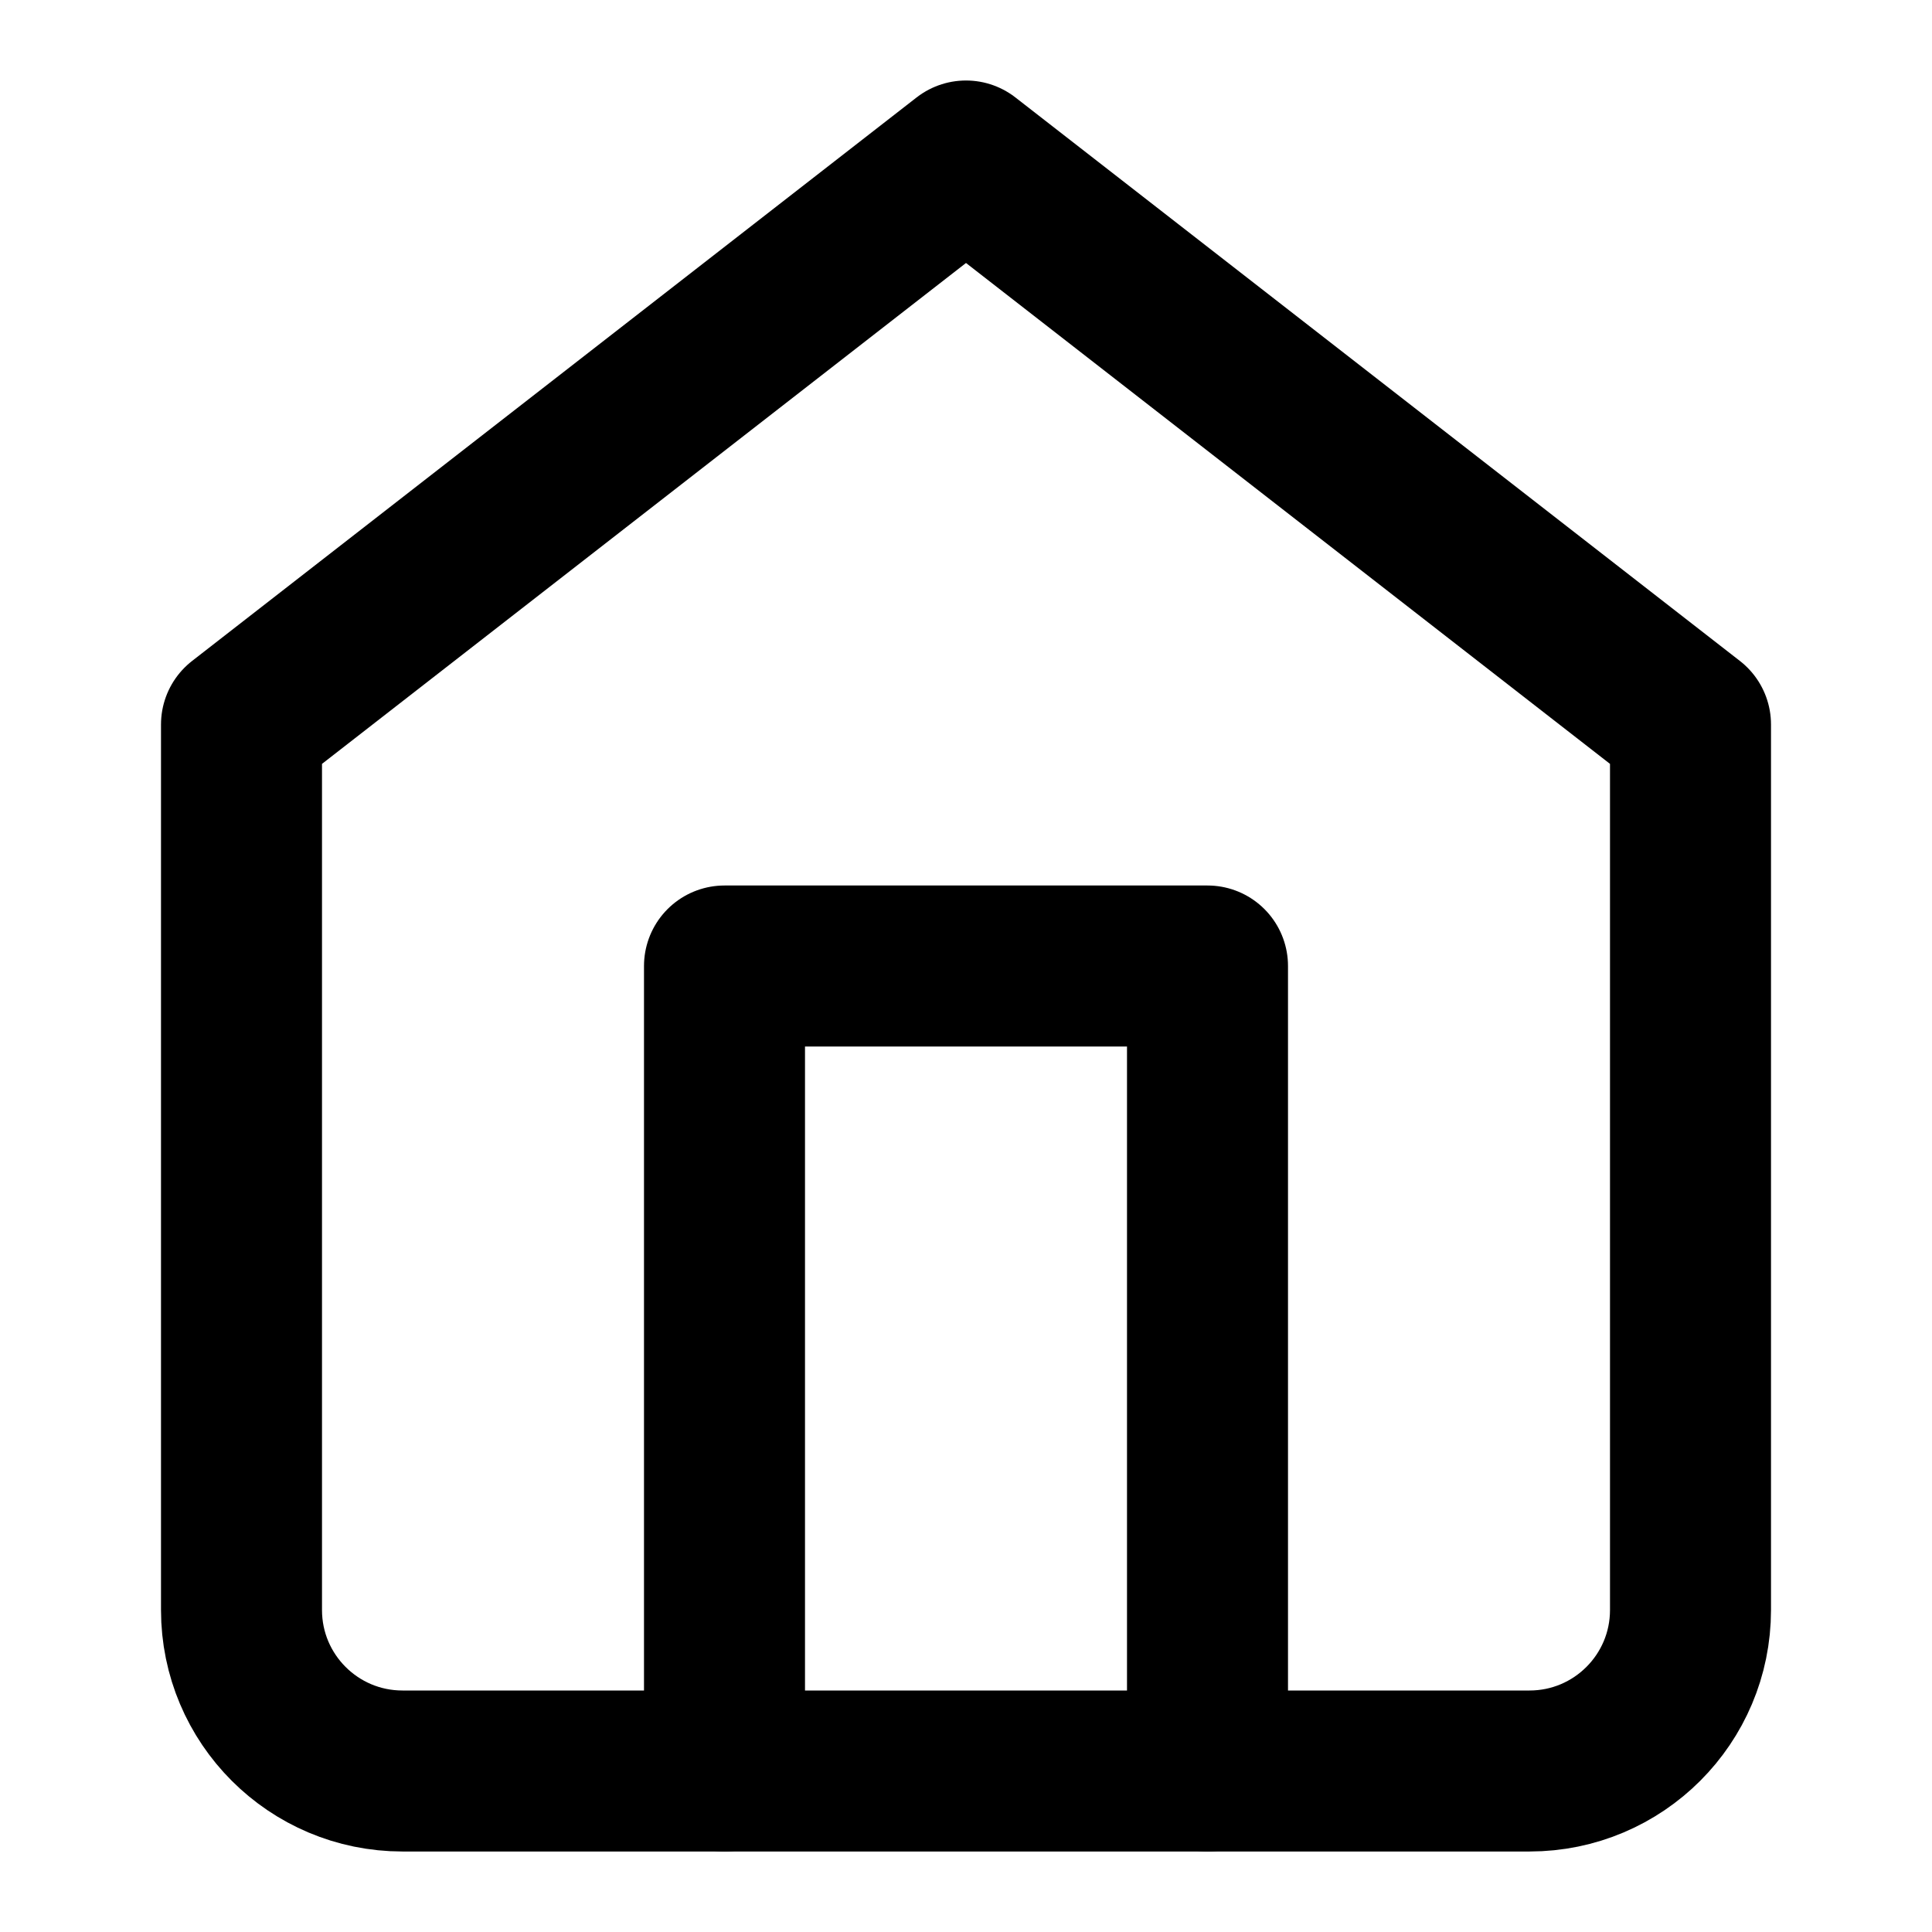
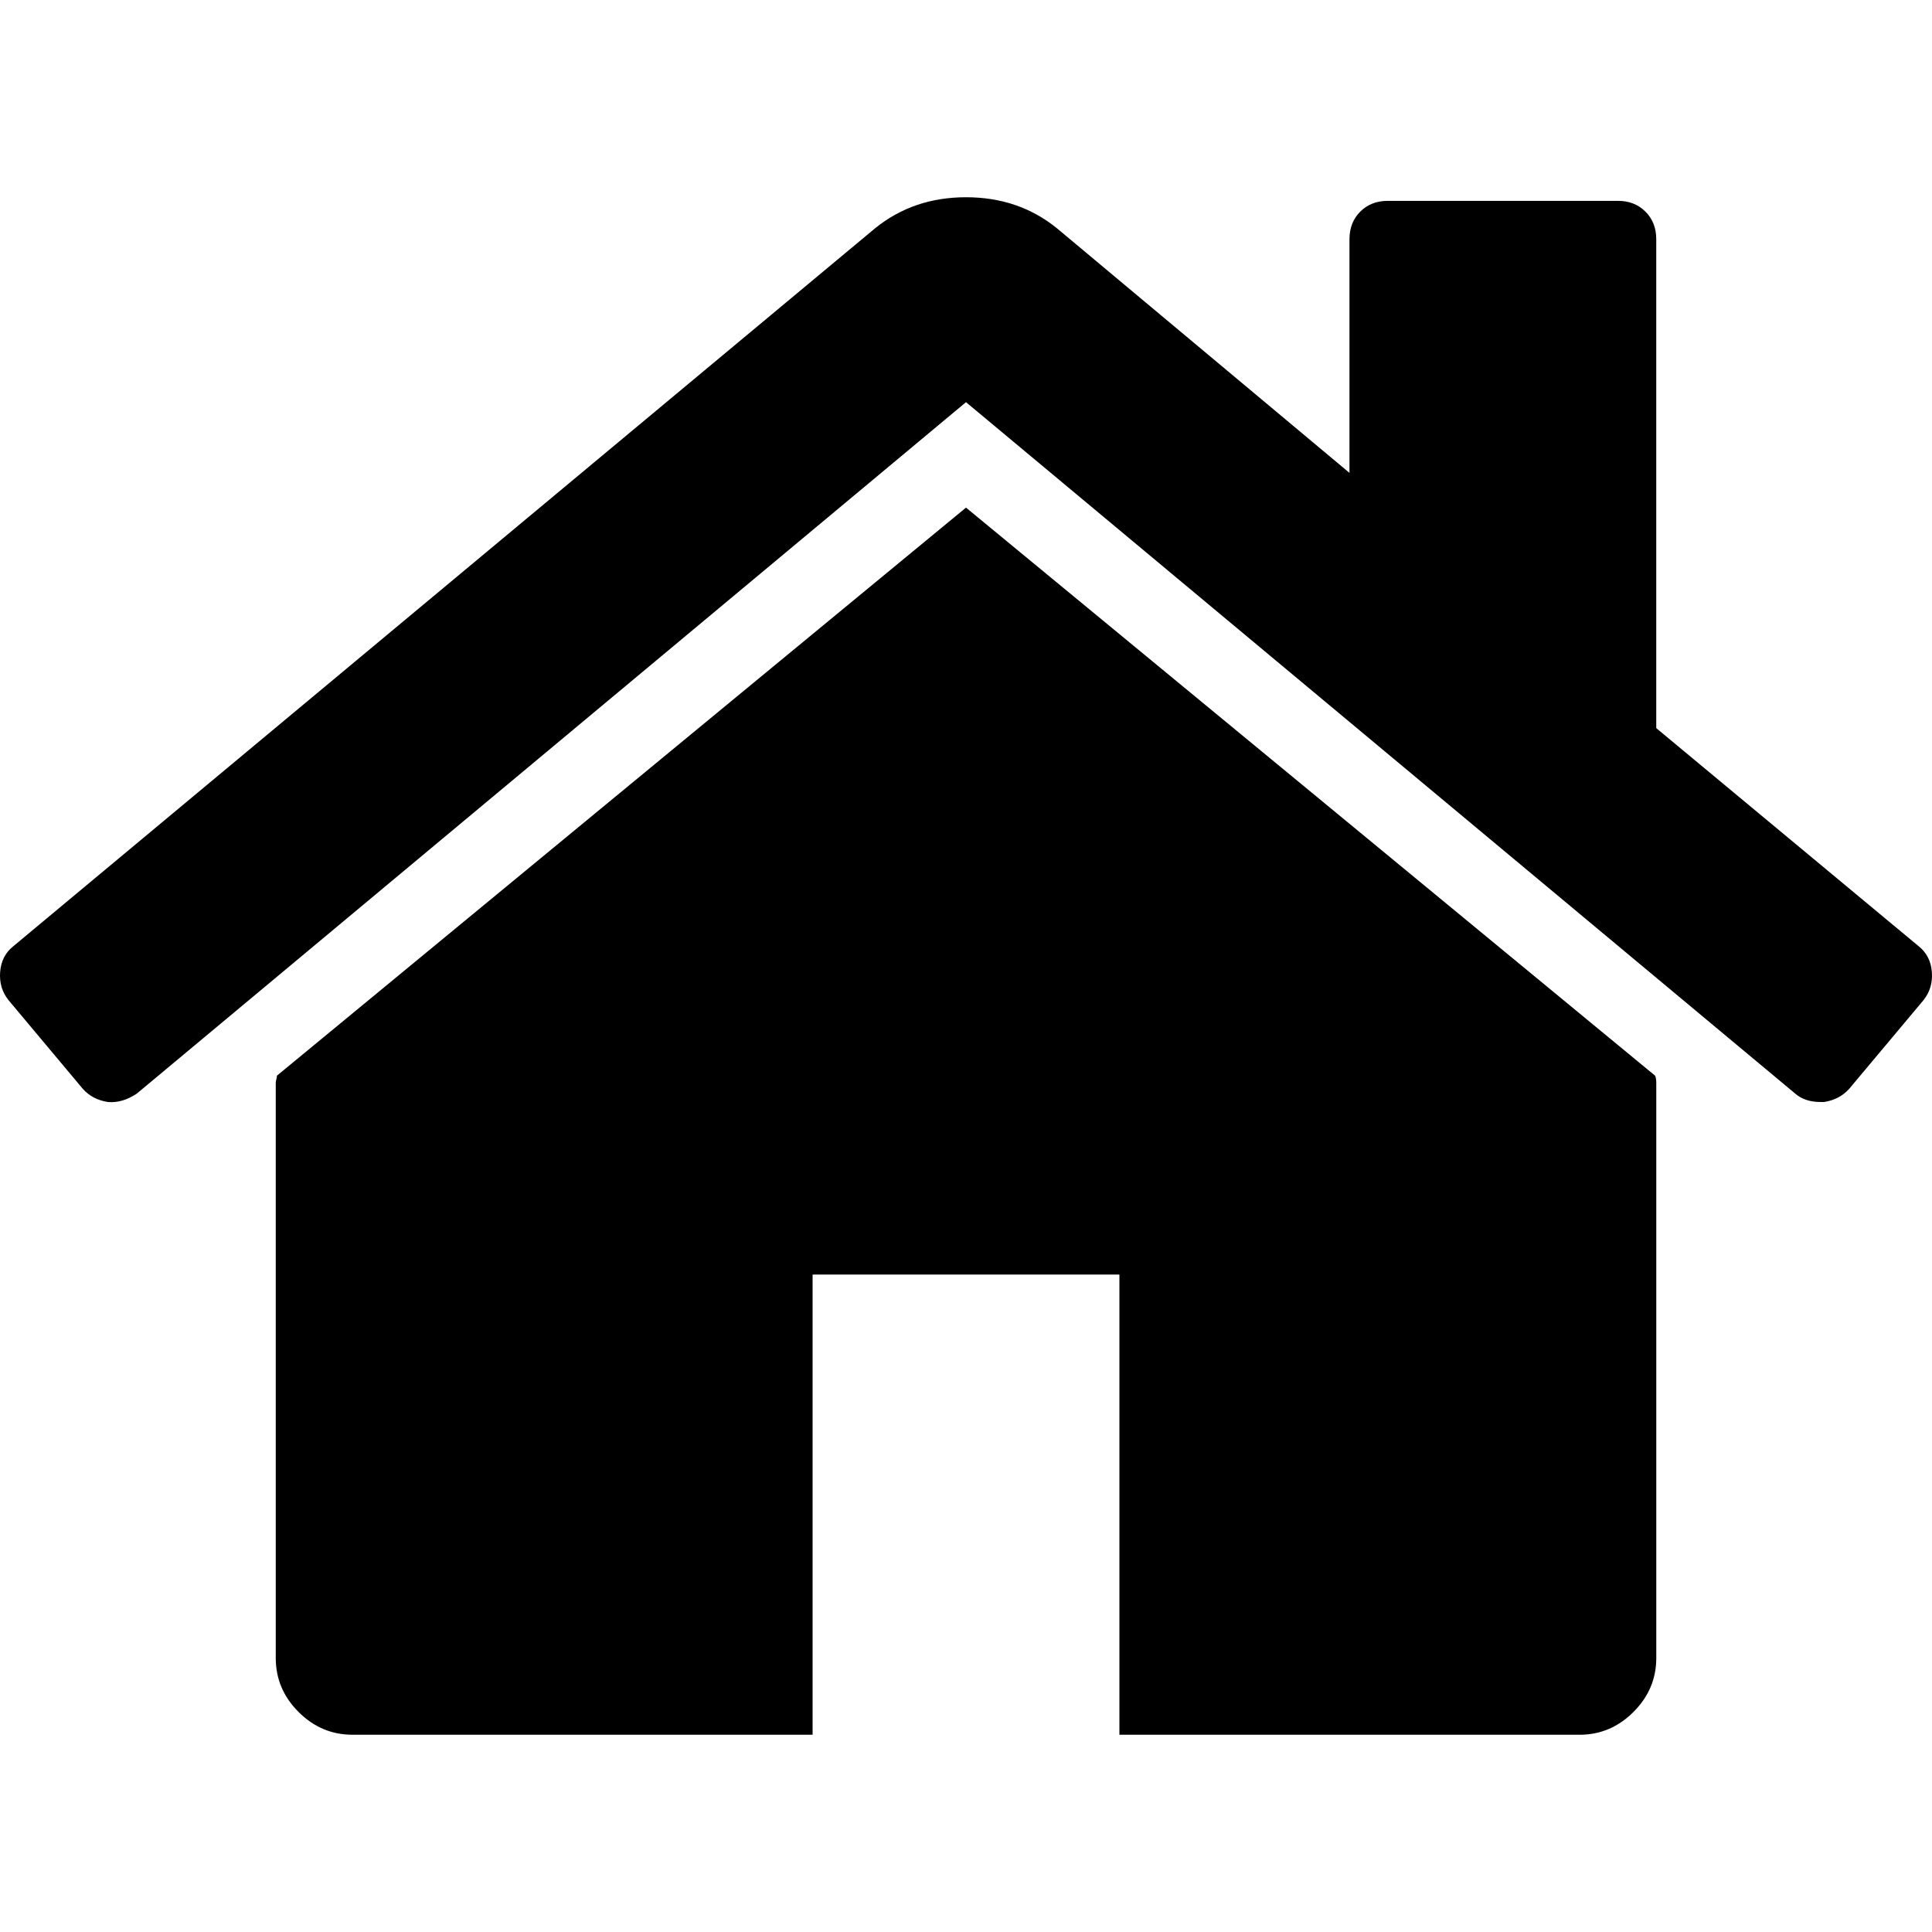
- <svg xmlns="http://www.w3.org/2000/svg" width="24" height="24" viewBox="0 0 24 24" fill="none" stroke="currentColor" stroke-width="2" stroke-linecap="round" stroke-linejoin="round" class="feather feather-home">
-   <path d="M3 9l9-7 9 7v11a2 2 0 0 1-2 2H5a2 2 0 0 1-2-2z" />
-   <polyline points="9 22 9 12 15 12 15 22" />
+ <svg xmlns="http://www.w3.org/2000/svg" version="1.1" id="Capa_1" x="0px" y="0px" width="32" height="32" viewBox="0 0 32 32" xml:space="preserve">
+   <defs id="defs43" />
+   <g id="g8" transform="matrix(0.06952025,0,0,0.06952025,3.7880252e-5,-1.601725e-5)">
+     <g id="g6">
+       <path d="M 230.149,120.939 65.986,256.274 c 0,0.191 -0.048,0.472 -0.144,0.855 -0.094,0.38 -0.144,0.656 -0.144,0.852 v 137.041 c 0,4.948 1.809,9.236 5.426,12.847 3.616,3.613 7.898,5.431 12.847,5.431 h 109.63 V 303.664 h 73.097 v 109.64 h 109.629 c 4.948,0 9.236,-1.814 12.847,-5.435 3.617,-3.607 5.432,-7.898 5.432,-12.847 V 257.981 c 0,-0.76 -0.104,-1.334 -0.288,-1.707 z" id="path2" />
+       <path d="M 457.122,225.438 394.6,173.476 V 56.989 c 0,-2.663 -0.856,-4.853 -2.574,-6.567 -1.704,-1.712 -3.894,-2.568 -6.563,-2.568 h -54.816 c -2.666,0 -4.855,0.856 -6.57,2.568 -1.711,1.714 -2.566,3.905 -2.566,6.567 v 55.673 L 251.849,54.417 c -6.084,-4.949 -13.318,-7.423 -21.694,-7.423 -8.375,0 -15.608,2.474 -21.698,7.423 L 3.172,225.438 c -1.903,1.52 -2.946,3.566 -3.14,6.136 -0.193,2.568 0.472,4.811 1.997,6.713 l 17.701,21.128 c 1.525,1.712 3.521,2.759 5.996,3.142 2.285,0.192 4.57,-0.476 6.855,-1.998 L 230.149,95.817 427.719,260.558 c 1.526,1.328 3.521,1.991 5.996,1.991 h 0.858 c 2.471,-0.376 4.463,-1.43 5.996,-3.138 l 17.703,-21.125 c 1.522,-1.906 2.189,-4.145 1.991,-6.716 -0.195,-2.563 -1.242,-4.609 -3.141,-6.132 z" id="path4" />
+     </g>
+   </g>
+   <g id="g10">
+ </g>
+   <g id="g12">
+ </g>
+   <g id="g14">
+ </g>
+   <g id="g16">
+ </g>
+   <g id="g18">
+ </g>
+   <g id="g20">
+ </g>
+   <g id="g22">
+ </g>
+   <g id="g24">
+ </g>
+   <g id="g26">
+ </g>
+   <g id="g28">
+ </g>
+   <g id="g30">
+ </g>
+   <g id="g32">
+ </g>
+   <g id="g34">
+ </g>
+   <g id="g36">
+ </g>
+   <g id="g38">
+ </g>
</svg>
